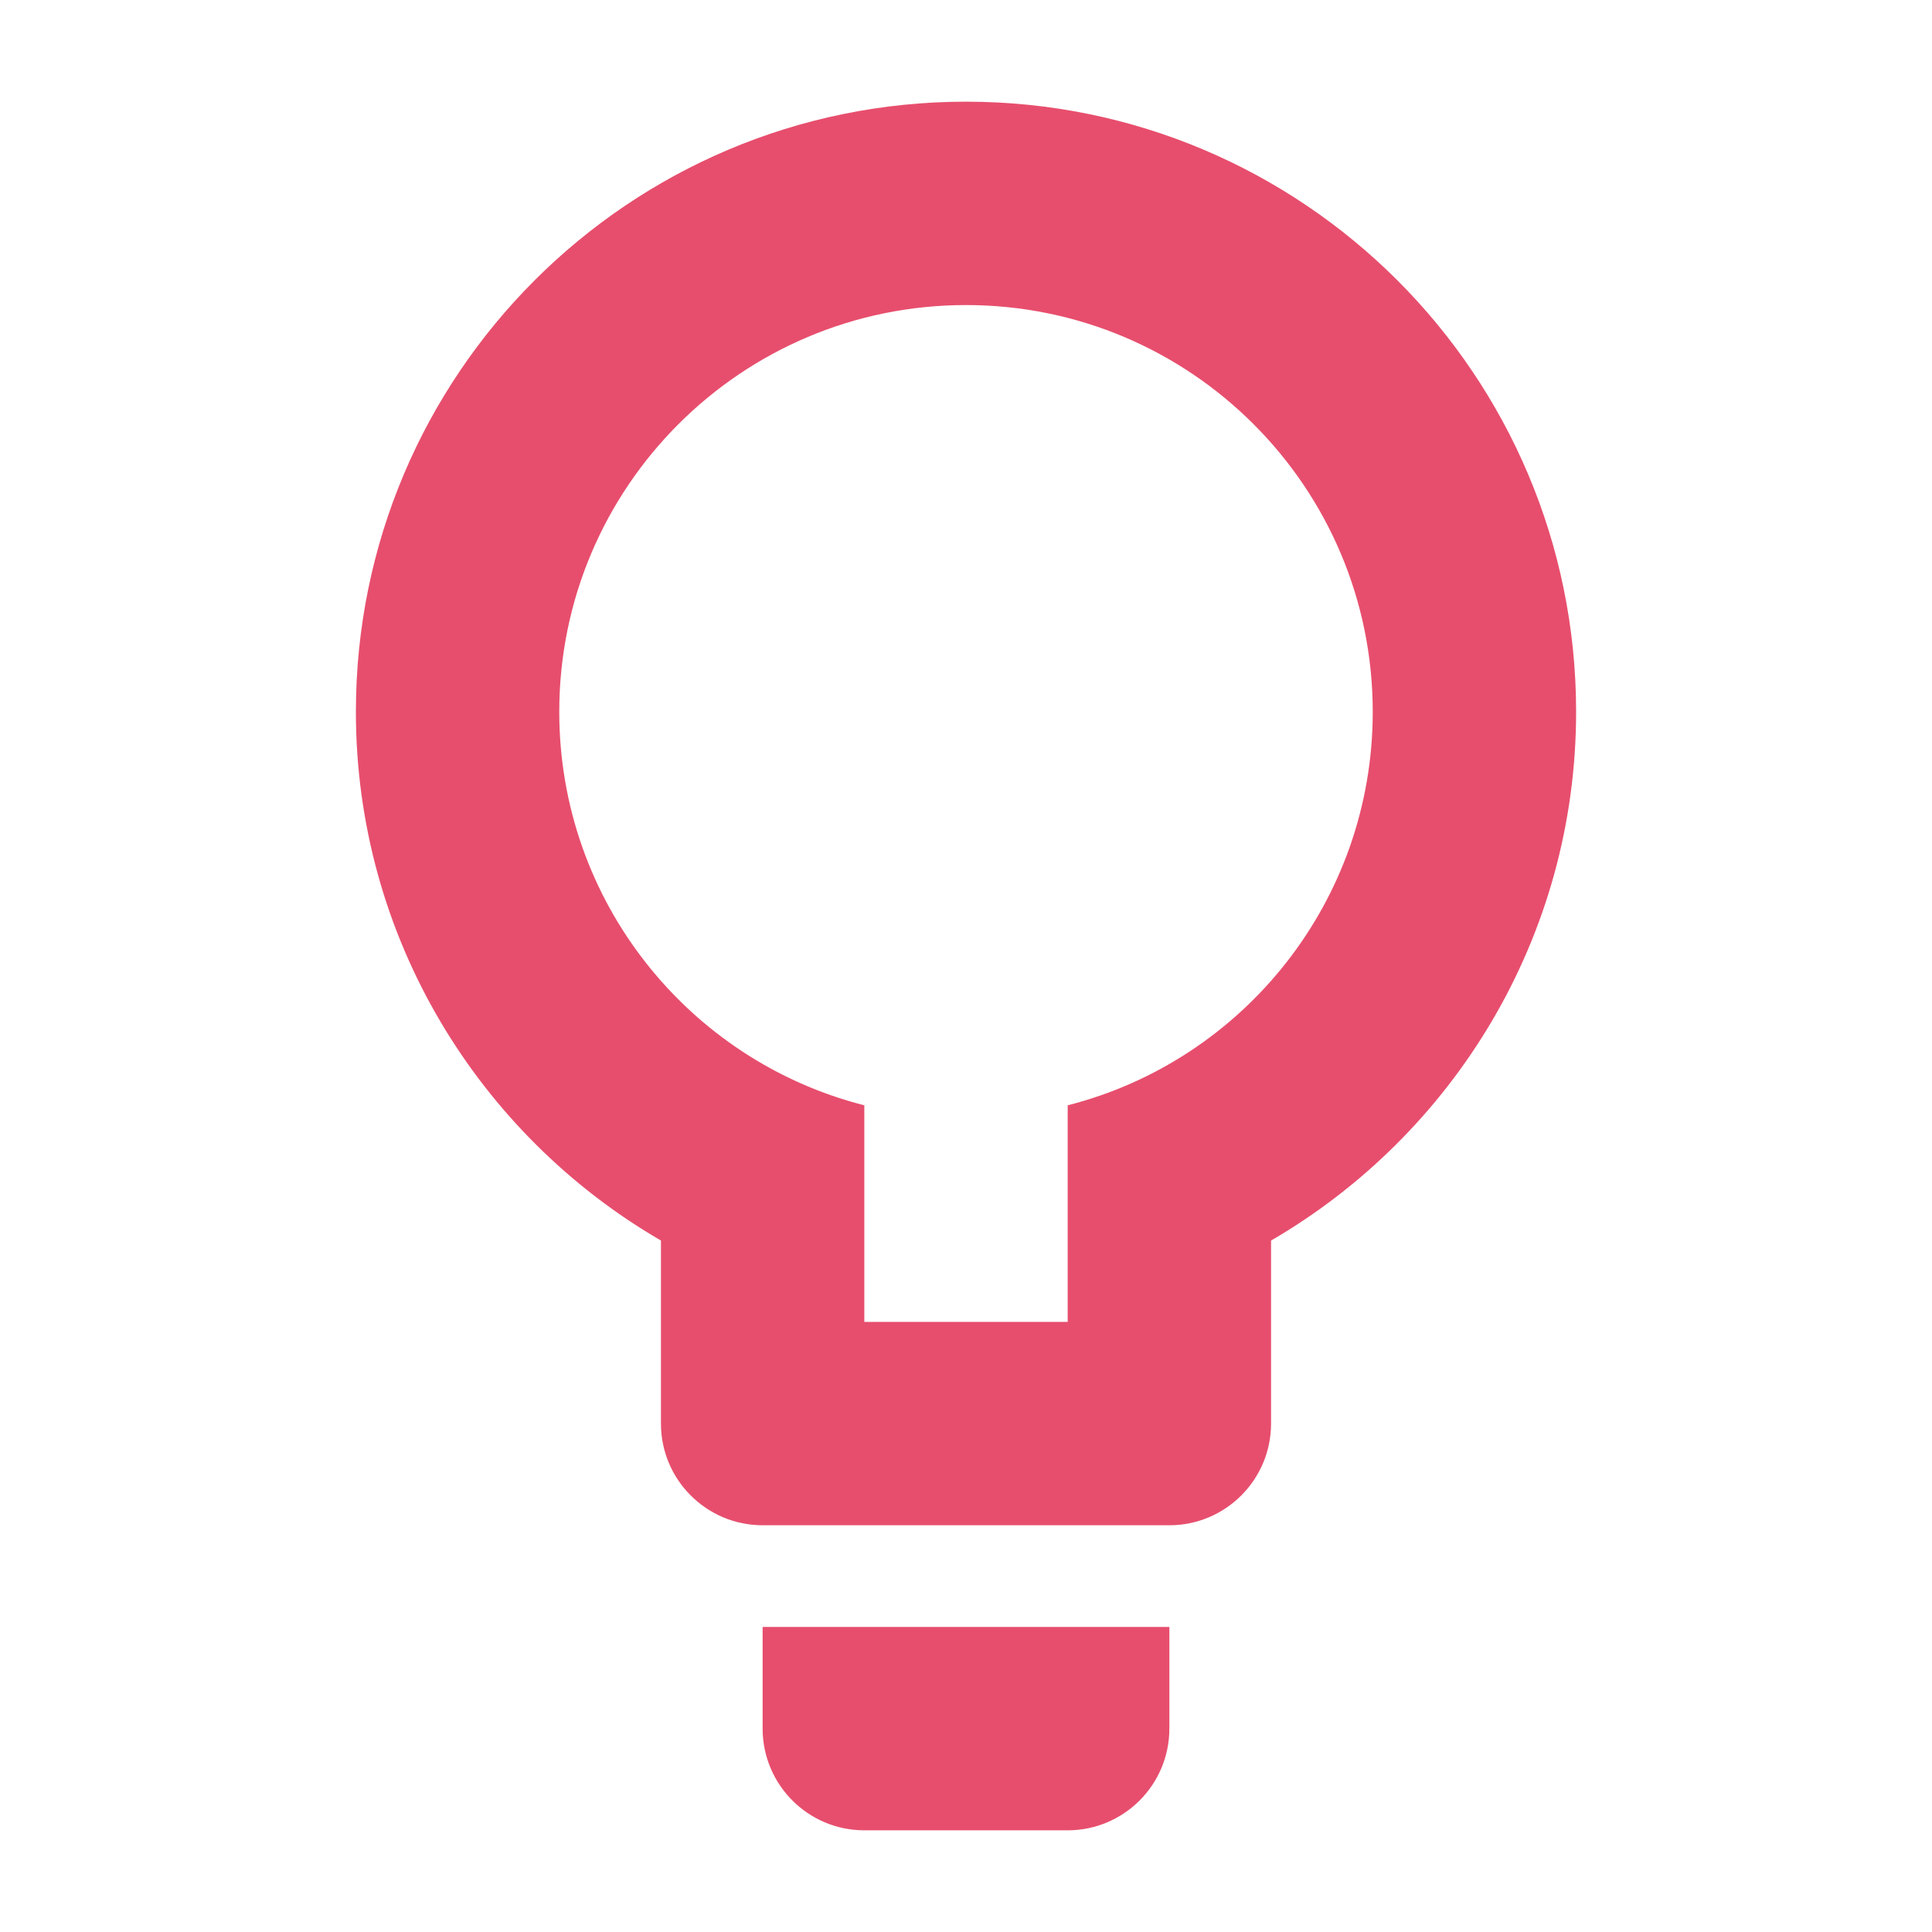
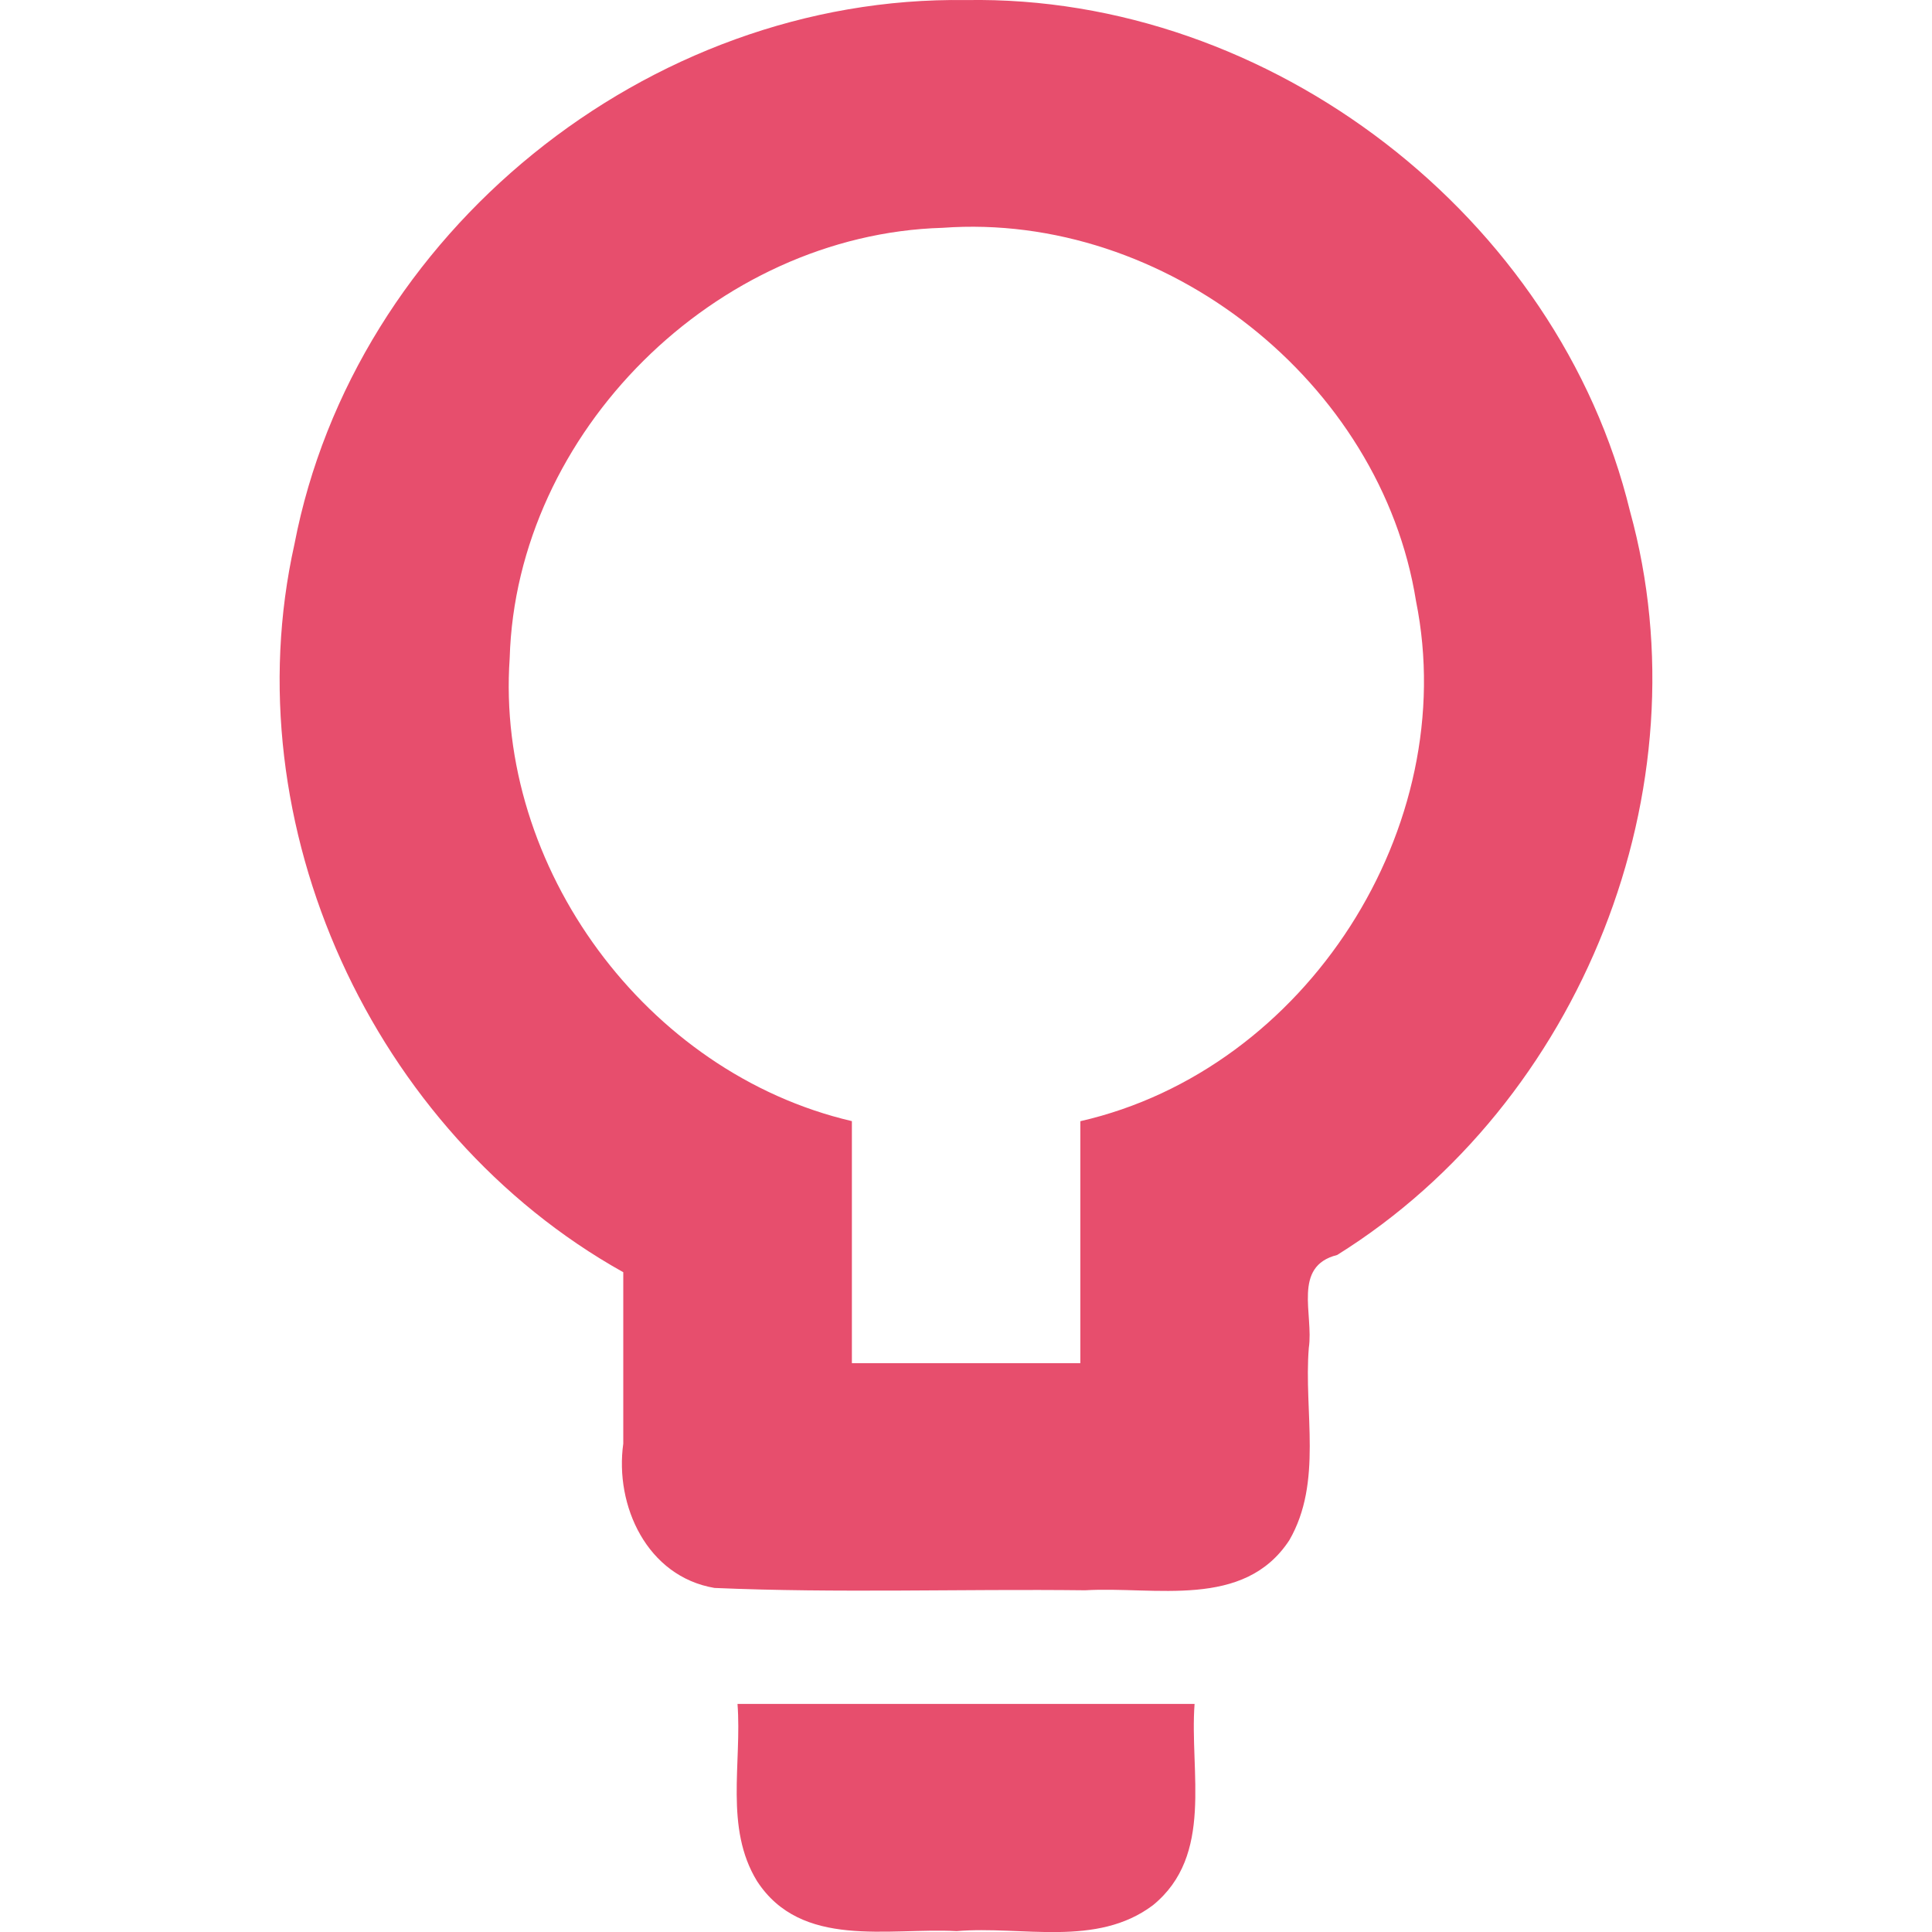
- <svg xmlns="http://www.w3.org/2000/svg" version="1.1" width="24" height="24" fill="#e74e6d" fill-opacity="1" viewBox="-3.5 -1 19 19">
-   <path d="m 6,0 c 3.314,0 6,2.686 6,6 0,2.22 -1.21,4.16 -3,5.2 V 13 c 0,0.552 -0.448,1 -1,1 H 4 C 3.448,14 3,13.552 3,13 V 11.2 C 1.21,10.16 0,8.22 0,6 0,2.686 2.686,0 6,0 m 2,15 v 1 c 0,0.552 -0.448,1 -1,1 H 5 C 4.448,17 4,16.552 4,16 V 15 H 8 M 5,12 H 7 V 9.87 C 8.73,9.43 10,7.86 10,6 10,3.791 8.209,2 6,2 3.791,2 2,3.791 2,6 2,7.86 3.27,9.43 5,9.87 Z" />
+ <svg xmlns="http://www.w3.org/2000/svg" version="1.1" width="128" height="128" fill="#e74e6d" fill-opacity="1" id="svg116" viewBox="0 0 17.053 24">
+   <defs id="defs120" />
+   <path d="M 8.527,9.3451039e-4 C 12.31,-0.067 15.889,2.698 16.775,6.351 c 0.95,3.441 -0.603,7.347 -3.638,9.239 -0.559,0.14 -0.29,0.738 -0.352,1.154 -0.064,0.796 0.176,1.666 -0.242,2.389 -0.565,0.862 -1.668,0.571 -2.536,0.622 -1.534,-0.018 -3.074,0.037 -4.605,-0.029 -0.837,-0.142 -1.241,-1.021 -1.133,-1.793 0,-0.71 0,-1.419 0,-2.129 C 1.149,14.061 -0.592,10.241 0.184,6.761 0.927,2.901 4.57,-0.059 8.527,9.3451039e-4 Z M 11.366,21.167 c -0.064,0.845 0.244,1.879 -0.517,2.5 -0.702,0.528 -1.624,0.254 -2.439,0.322 -0.851,-0.045 -1.929,0.226 -2.48,-0.622 -0.405,-0.662 -0.186,-1.466 -0.242,-2.2 1.893,0 3.785,0 5.678,0 z m -4.258,-4.233 c 0.946,0 1.893,0 2.839,0 0,-1.002 0,-2.004 0,-3.006 2.813,-0.643 4.735,-3.66 4.17,-6.46 -0.434,-2.724 -3.113,-4.84 -5.881,-4.638 -2.821,0.081 -5.297,2.542 -5.378,5.346 -0.18,2.597 1.693,5.154 4.251,5.751 0,1.002 0,2.004 0,3.006 z" style="stroke-width:1.415" id="path200" />
</svg>
